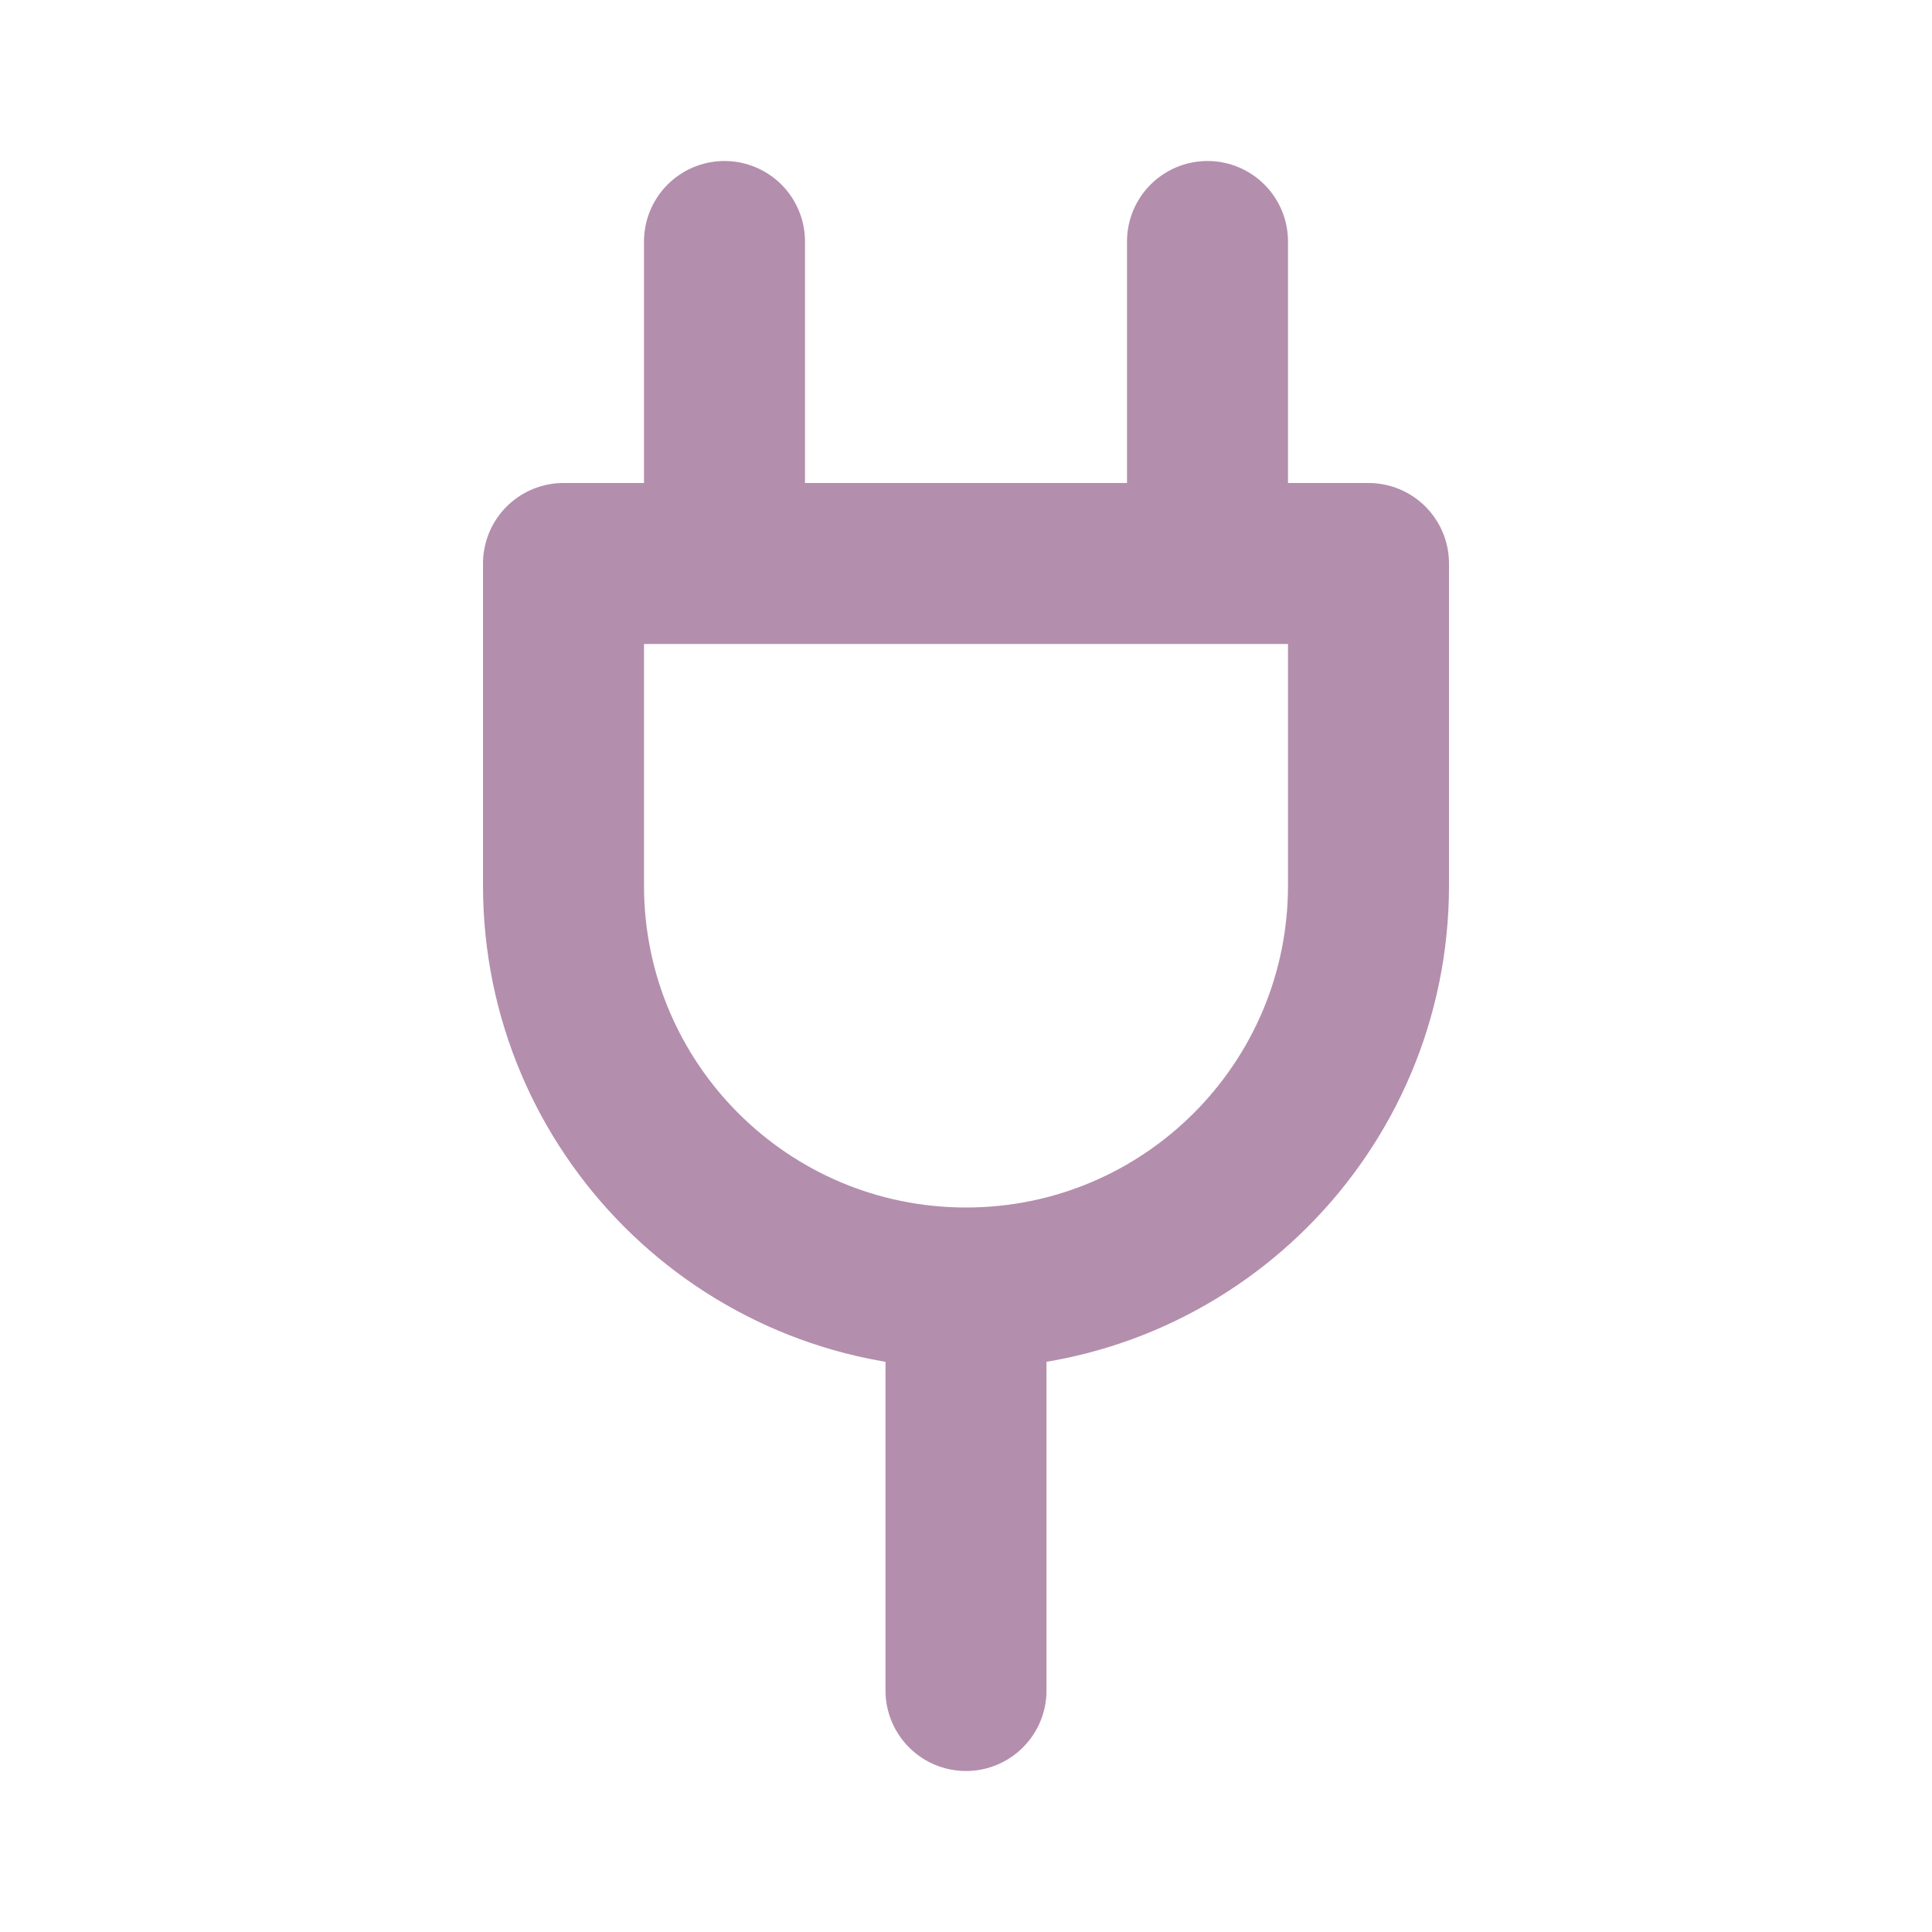
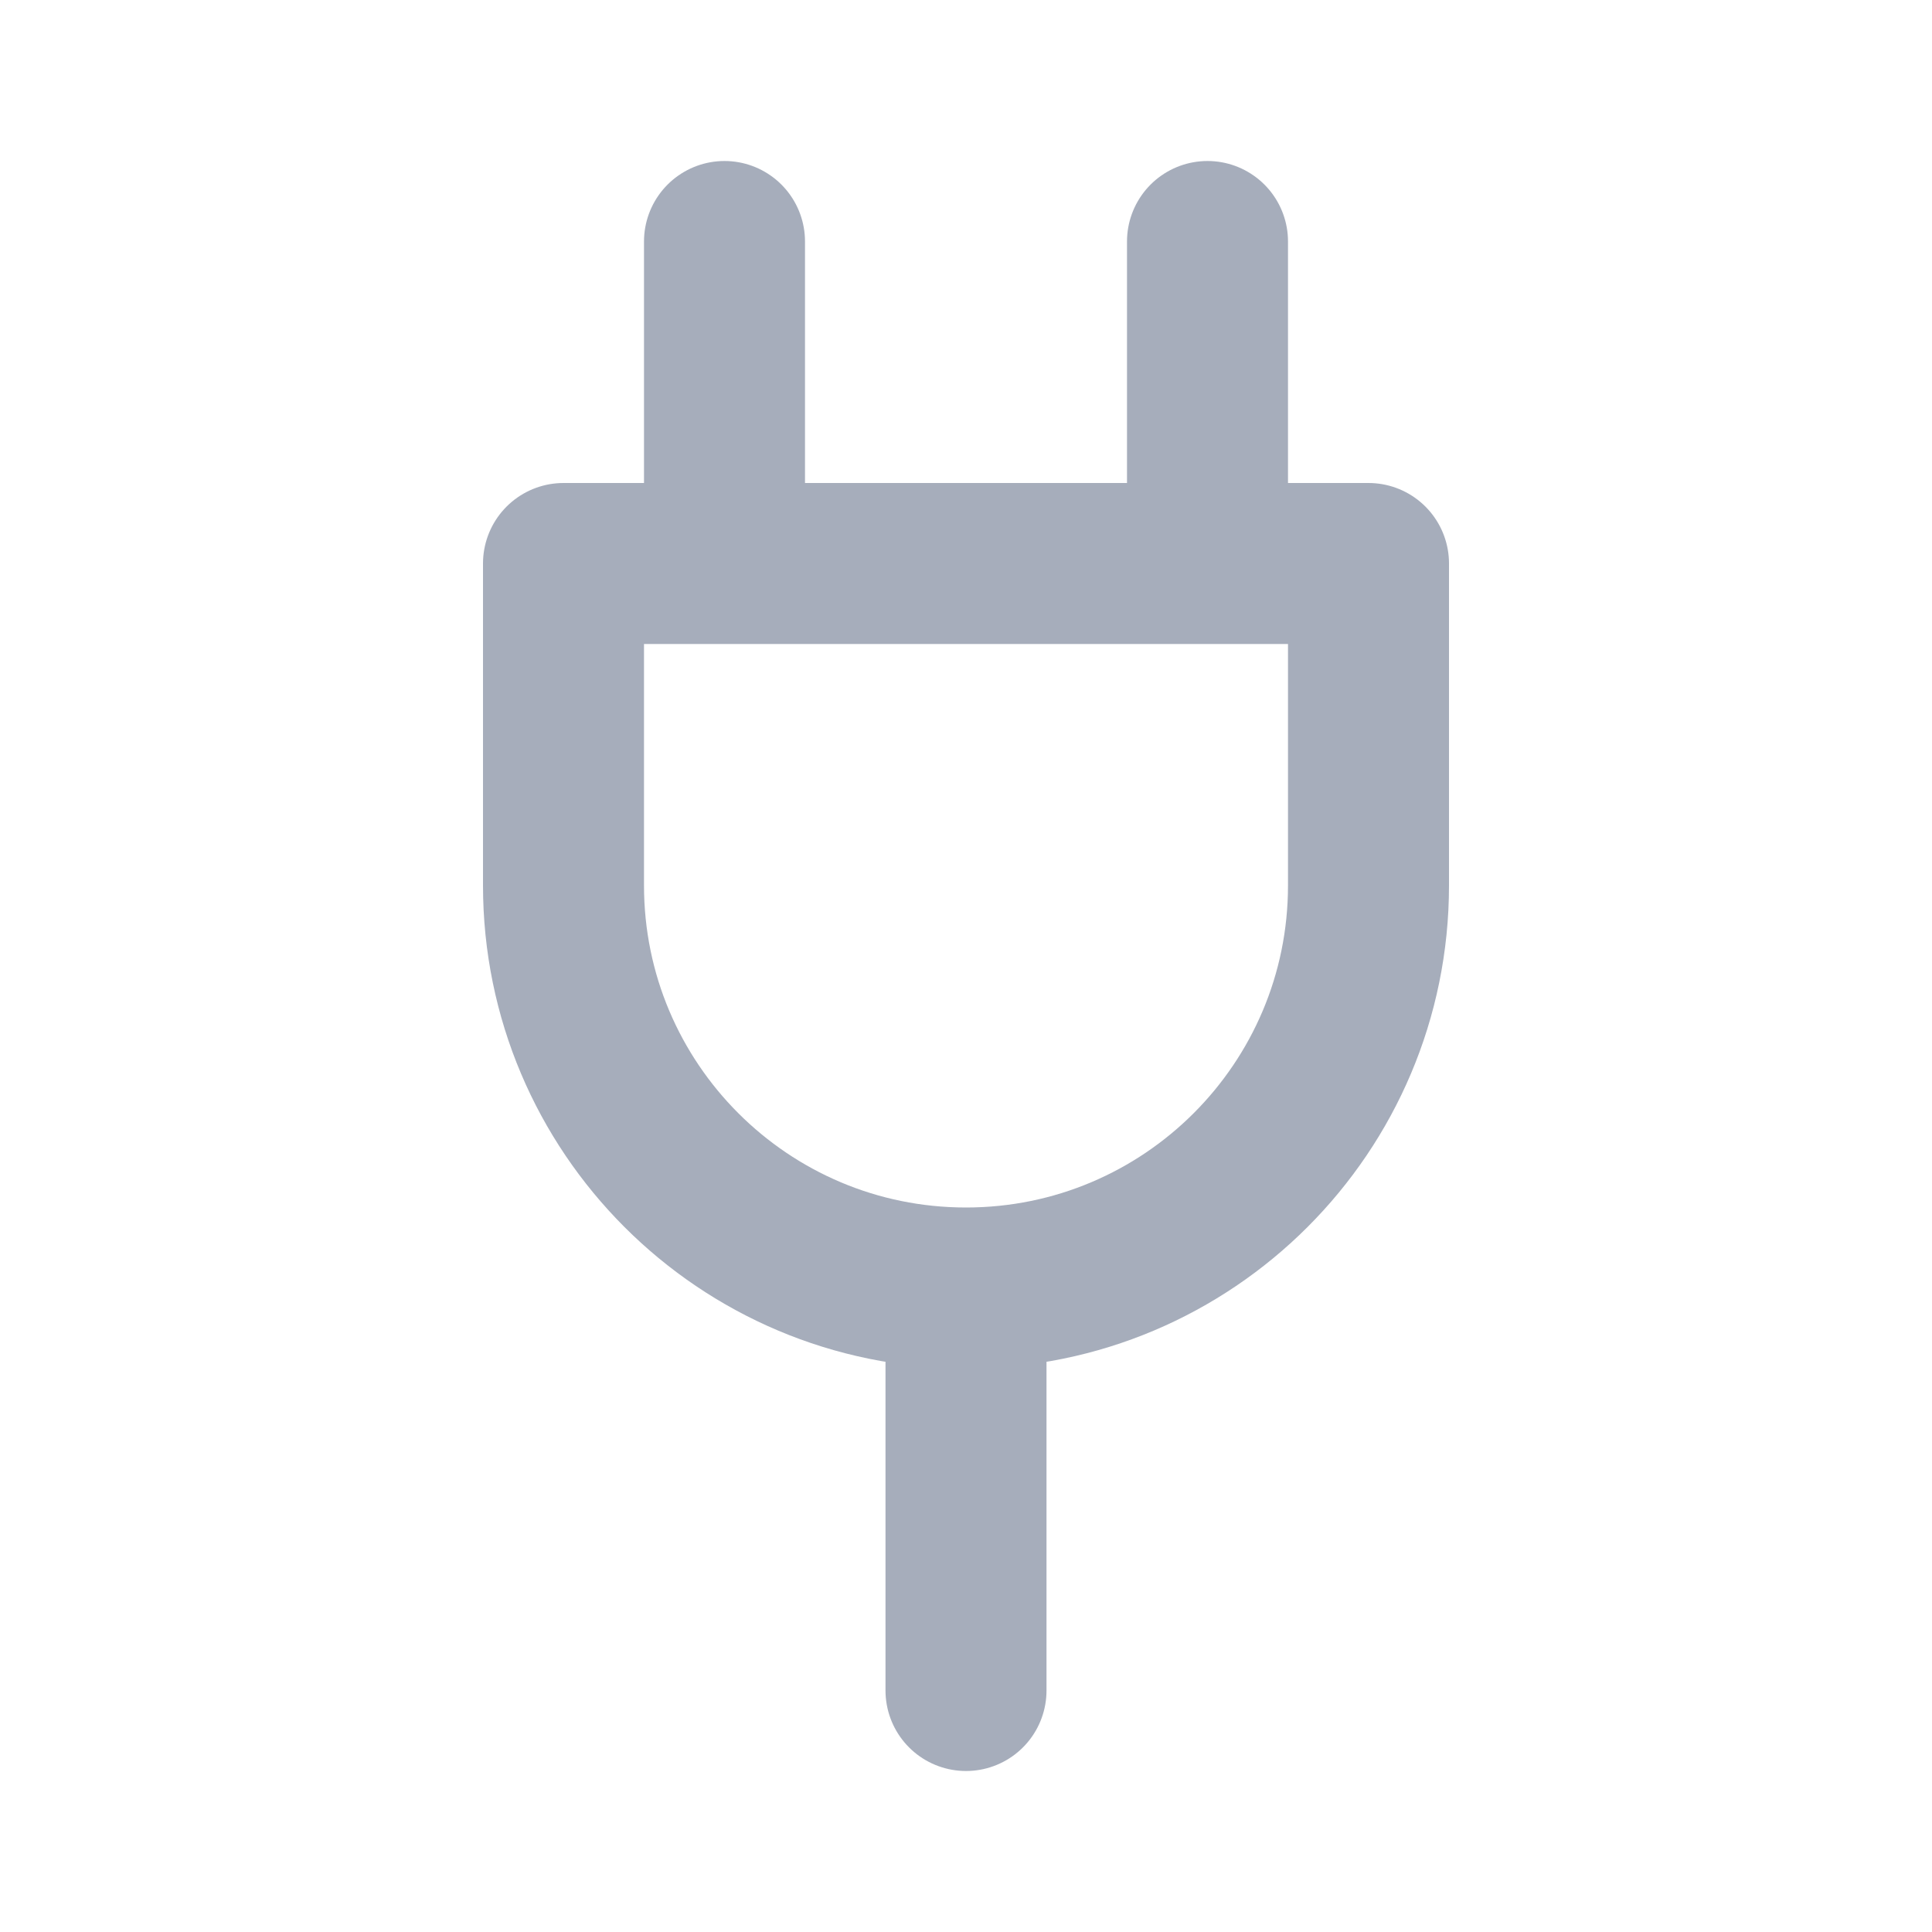
- <svg xmlns="http://www.w3.org/2000/svg" width="24" height="24" viewBox="0 0 24 24" fill="none" stroke="#b48ead" stroke-width="2" stroke-linecap="round" stroke-linejoin="round">
+ <svg xmlns="http://www.w3.org/2000/svg" width="24" height="24" viewBox="0 0 24 24" fill="none" stroke="#a6adbb" stroke-width="2" stroke-linecap="round" stroke-linejoin="round">
  <path d="M9 7V3M15 7V3M7 7h10v4a5 5 0 0 1-5 5 5 5 0 0 1-5-5V7zM12 16v5" />
</svg>
